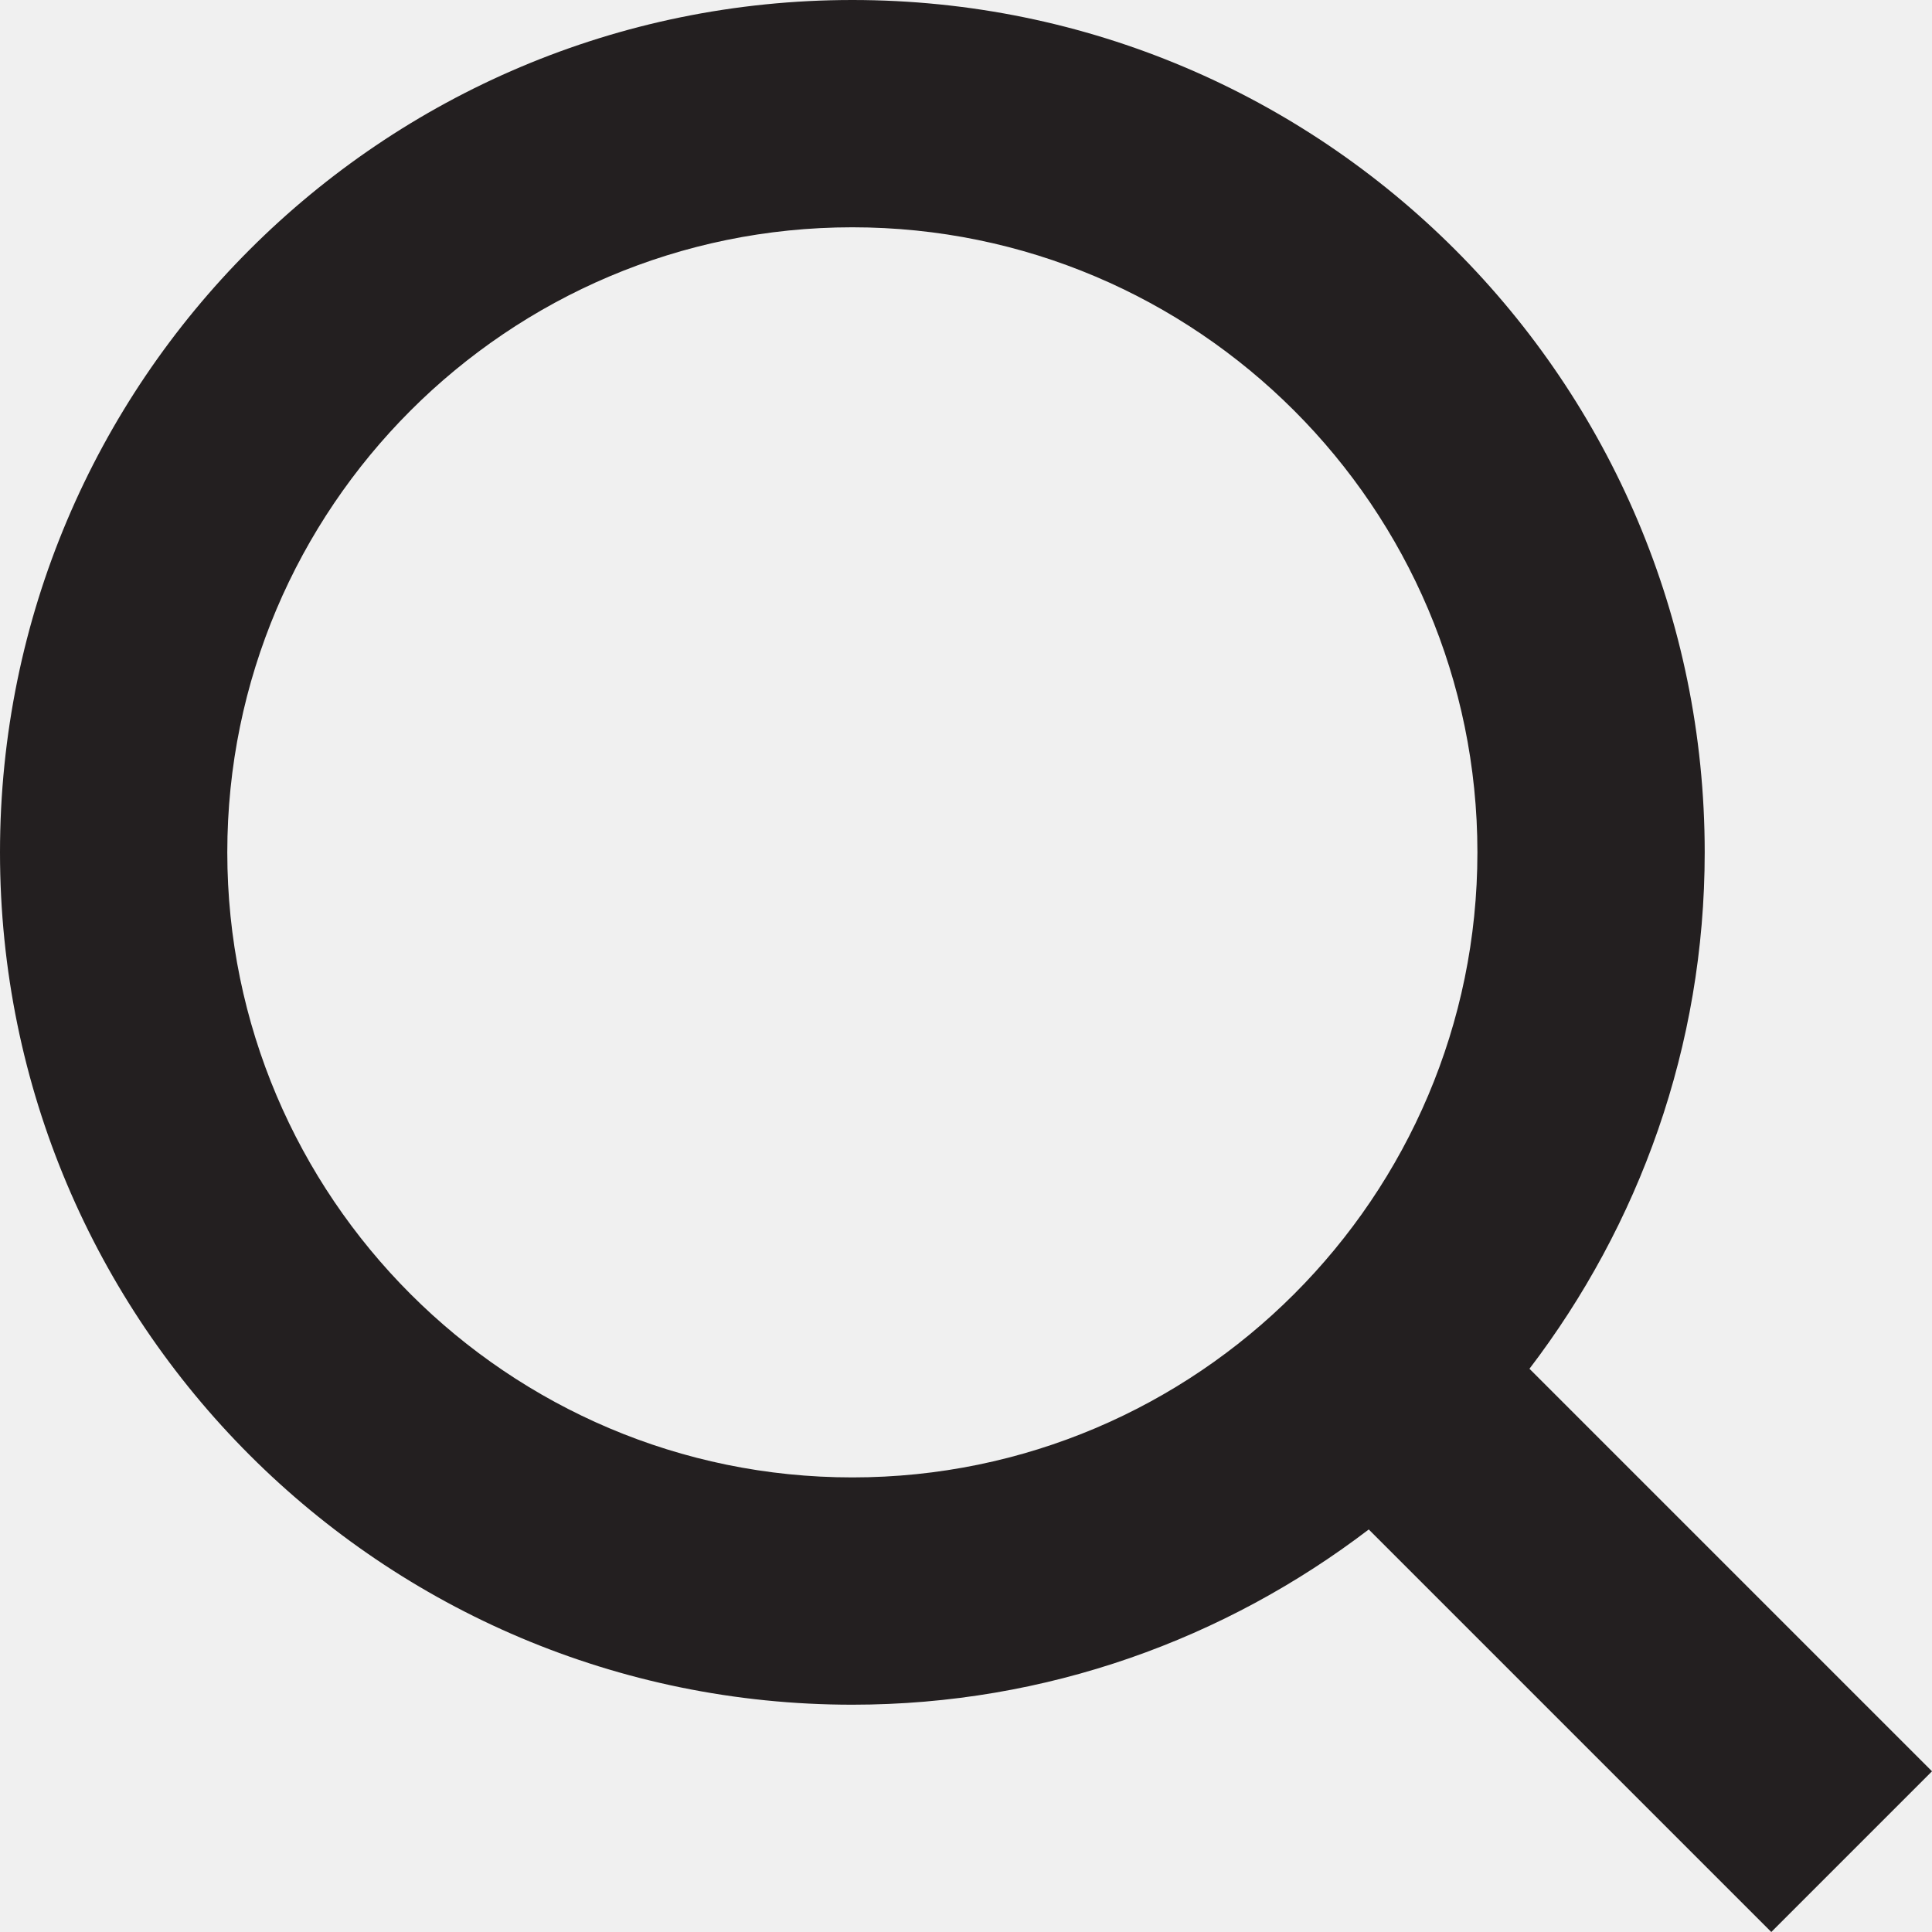
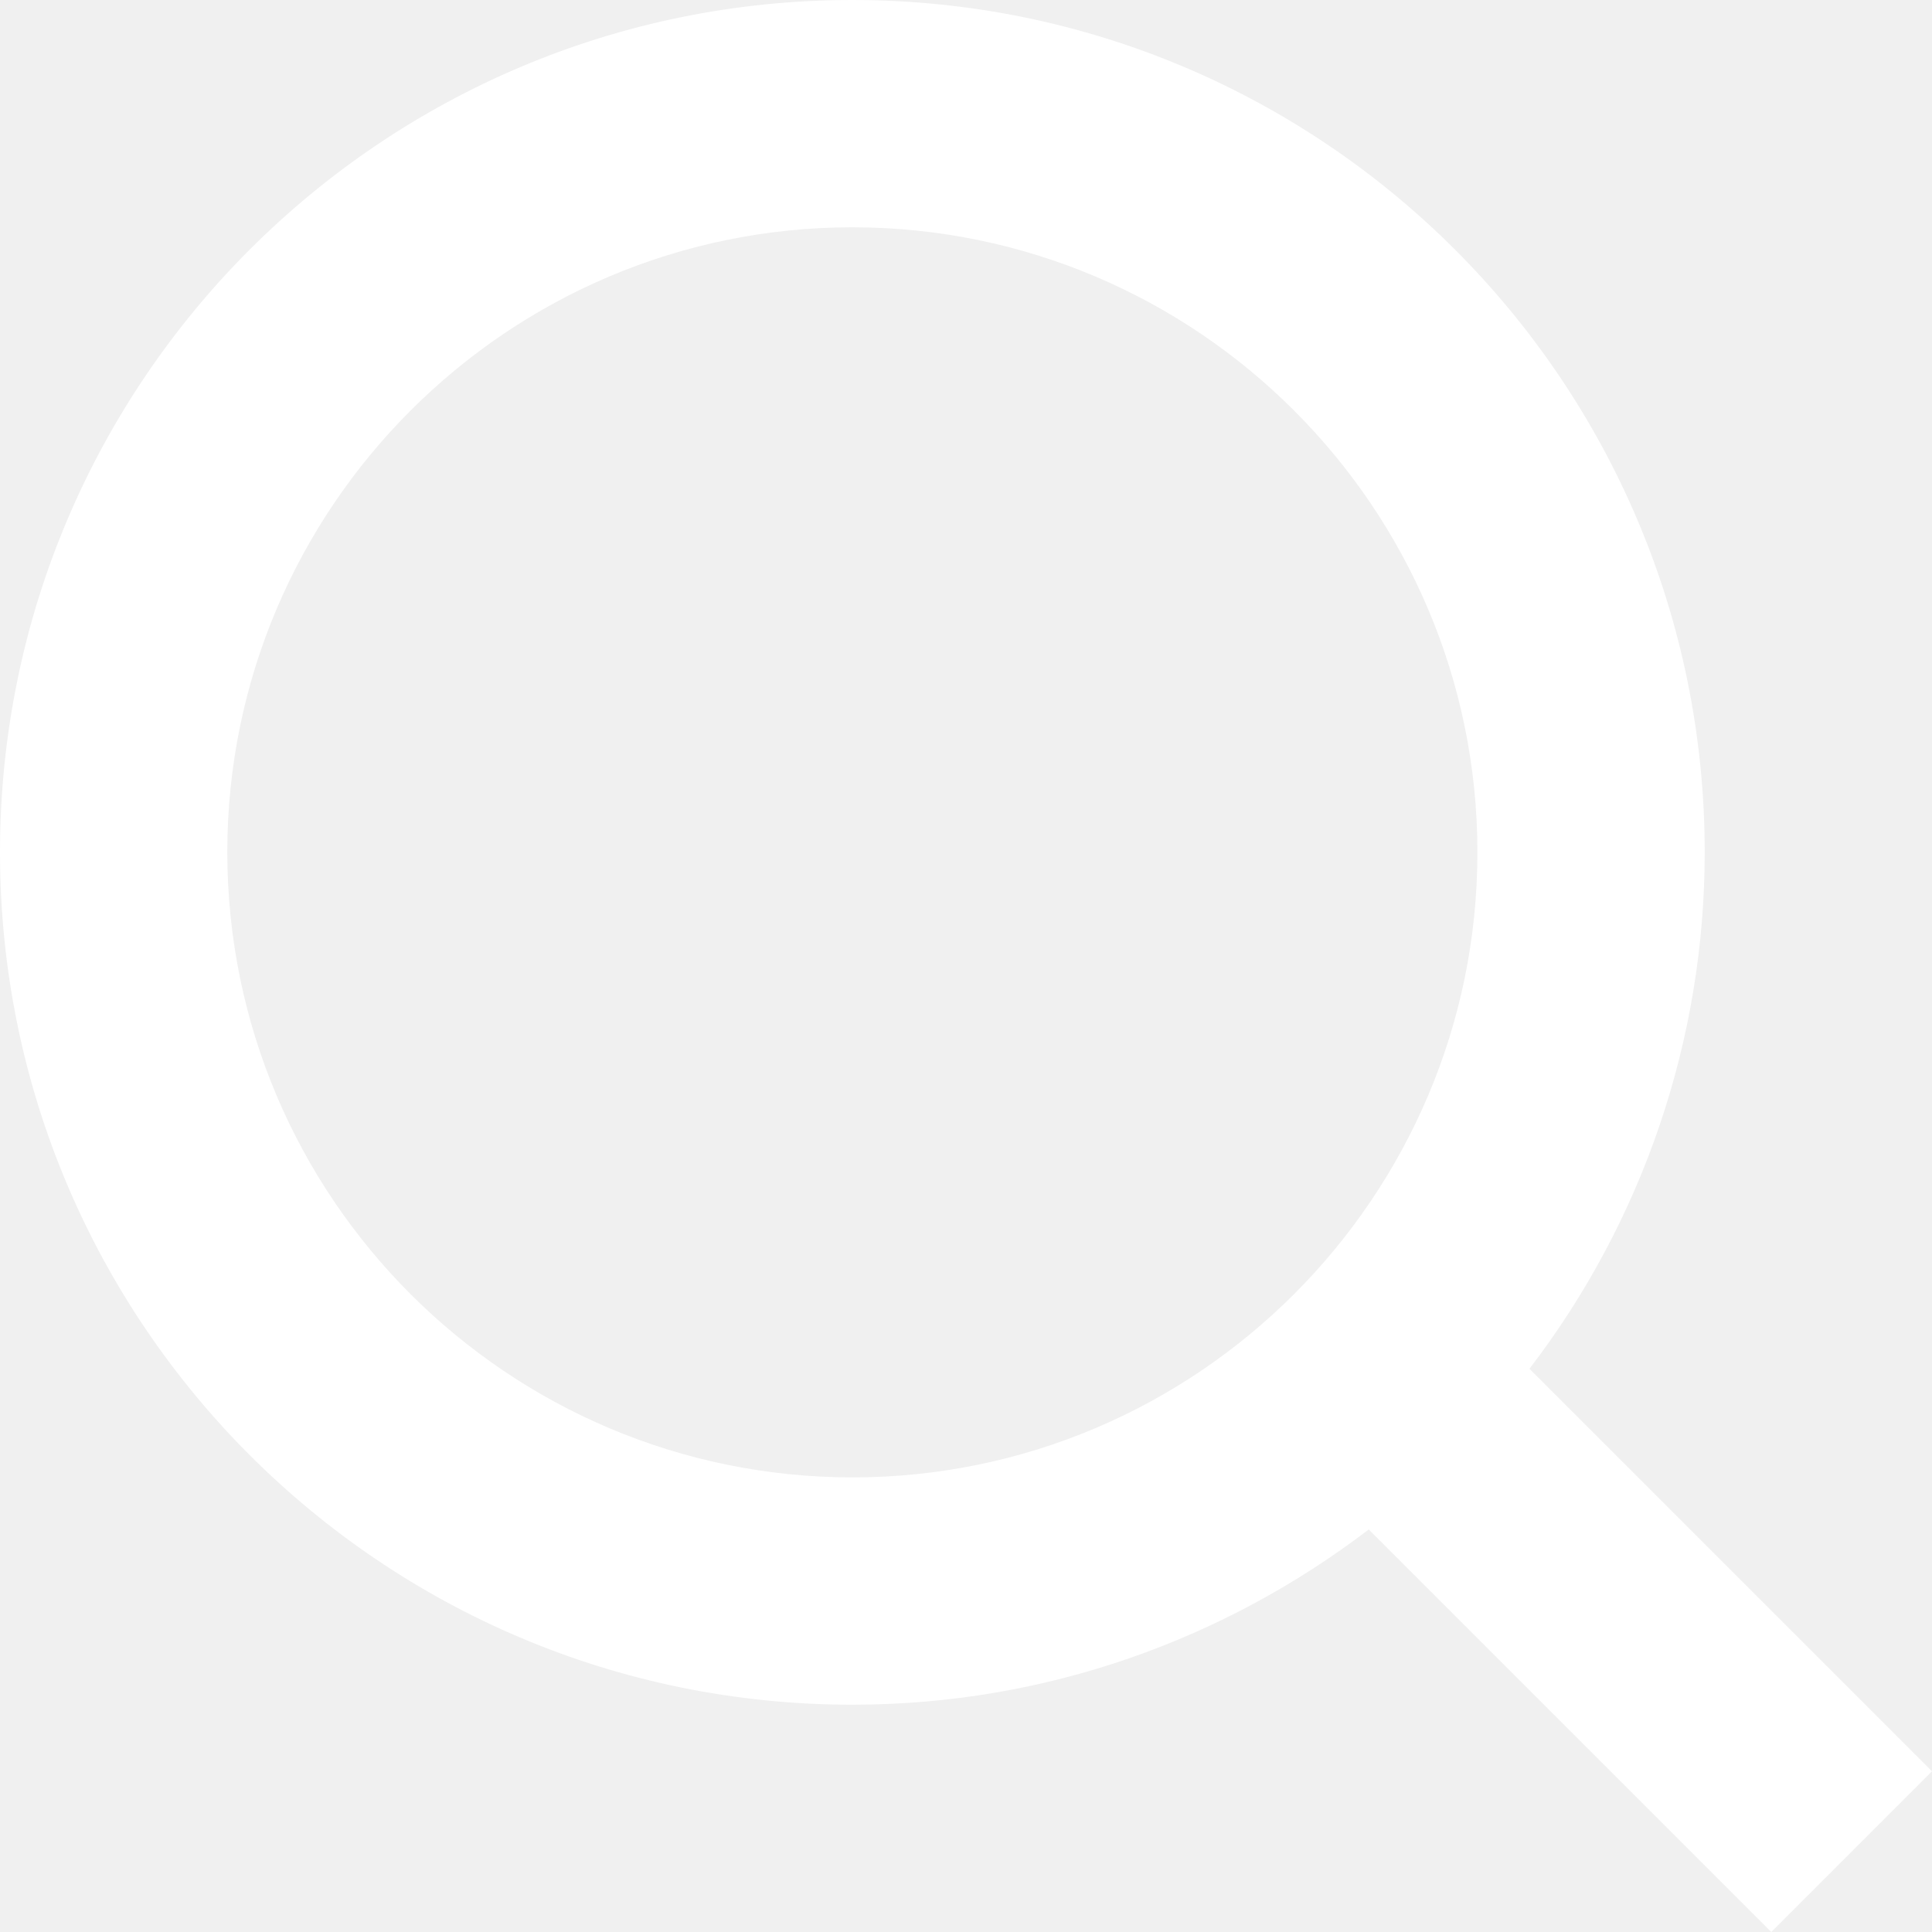
- <svg xmlns="http://www.w3.org/2000/svg" version="1.1" x="0px" y="0px" width="17px" height="17px" viewBox="0 0 17 17" enable-background="new 0 0 17 17" xml:space="preserve">
-   <g id="Layer_1">
- </g>
-   <g id="Layer_2">
-     <path fill="#231F20" d="M17,15.586l-3.542-3.542C14.421,10.782,15,9.21,15,7.5C15,3.358,11.643,0,7.5,0C3.358,0,0,3.358,0,7.5   C0,11.643,3.358,15,7.5,15c1.71,0,3.282-0.579,4.544-1.542L15.586,17L17,15.586z M2,7.5C2,4.467,4.467,2,7.5,2   C10.532,2,13,4.467,13,7.5c0,3.032-2.468,5.5-5.5,5.5C4.467,13,2,10.532,2,7.5z" />
+ <svg xmlns="http://www.w3.org/2000/svg" width="17px" height="17px" viewBox="0 0 17 17" version="1.1">
+   <g id="Styleguide" stroke="none" stroke-width="1" fill="none" fill-rule="evenodd">
+     <g transform="translate(-407, -84)" fill="#FFFFFF" id="top-menu">
+       <g transform="translate(-55, 0)">
+         <g id="icon-search" transform="translate(462, 84)">
+           <g id="Shape">
+             <path d="M17,15.586 L13.458,12.044 C14.458,10.74 15,9.143 15,7.5 C15,3.358 11.642,2.53632657e-16 7.5,0 C3.358,-2.53632657e-16 5.07265313e-16,3.358 0,7.5 C-5.07265313e-16,11.642 3.358,15 7.5,15 C9.21,15 10.782,14.421 12.044,13.458 L15.586,17 L17,15.586 Z M2,7.5 C2,4.467 4.467,2 7.5,2 C10.532,2 13,4.467 13,7.5 C13,10.532 10.532,13 7.5,13 C4.464,12.997 2.003,10.536 2,7.5 Z" fill-rule="nonzero" />
+           </g>
+         </g>
+       </g>
+     </g>
  </g>
</svg>
